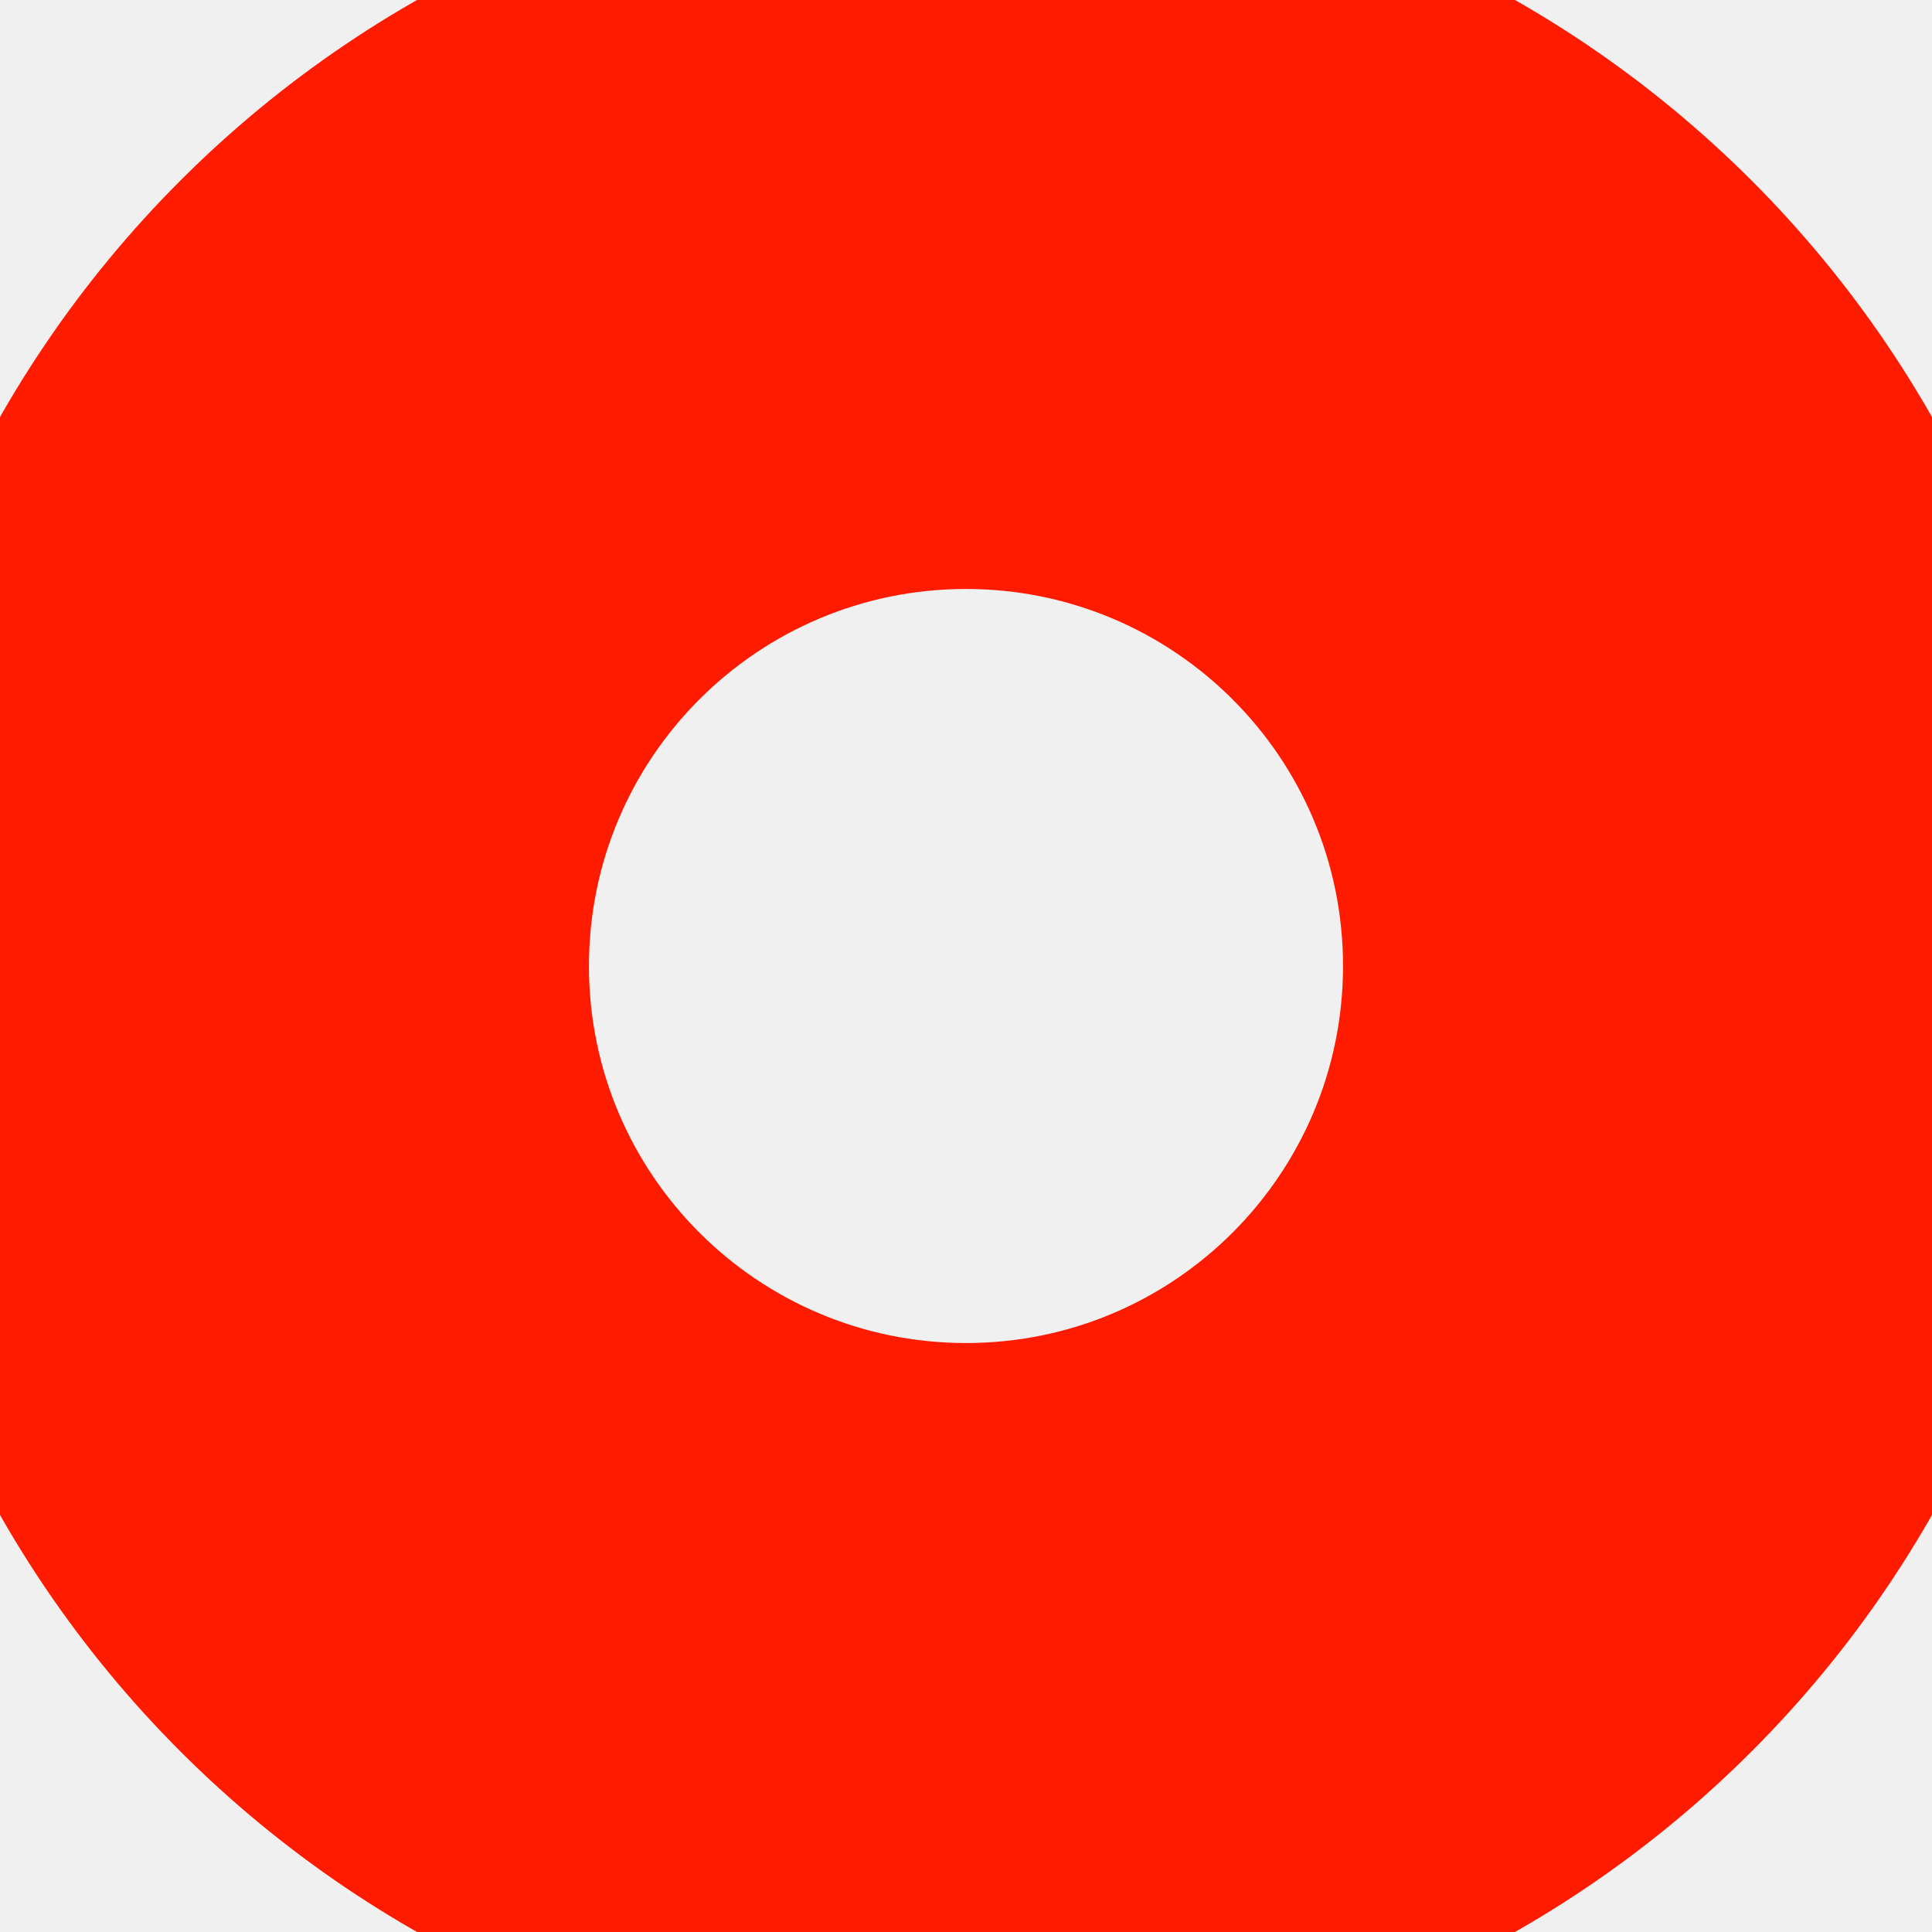
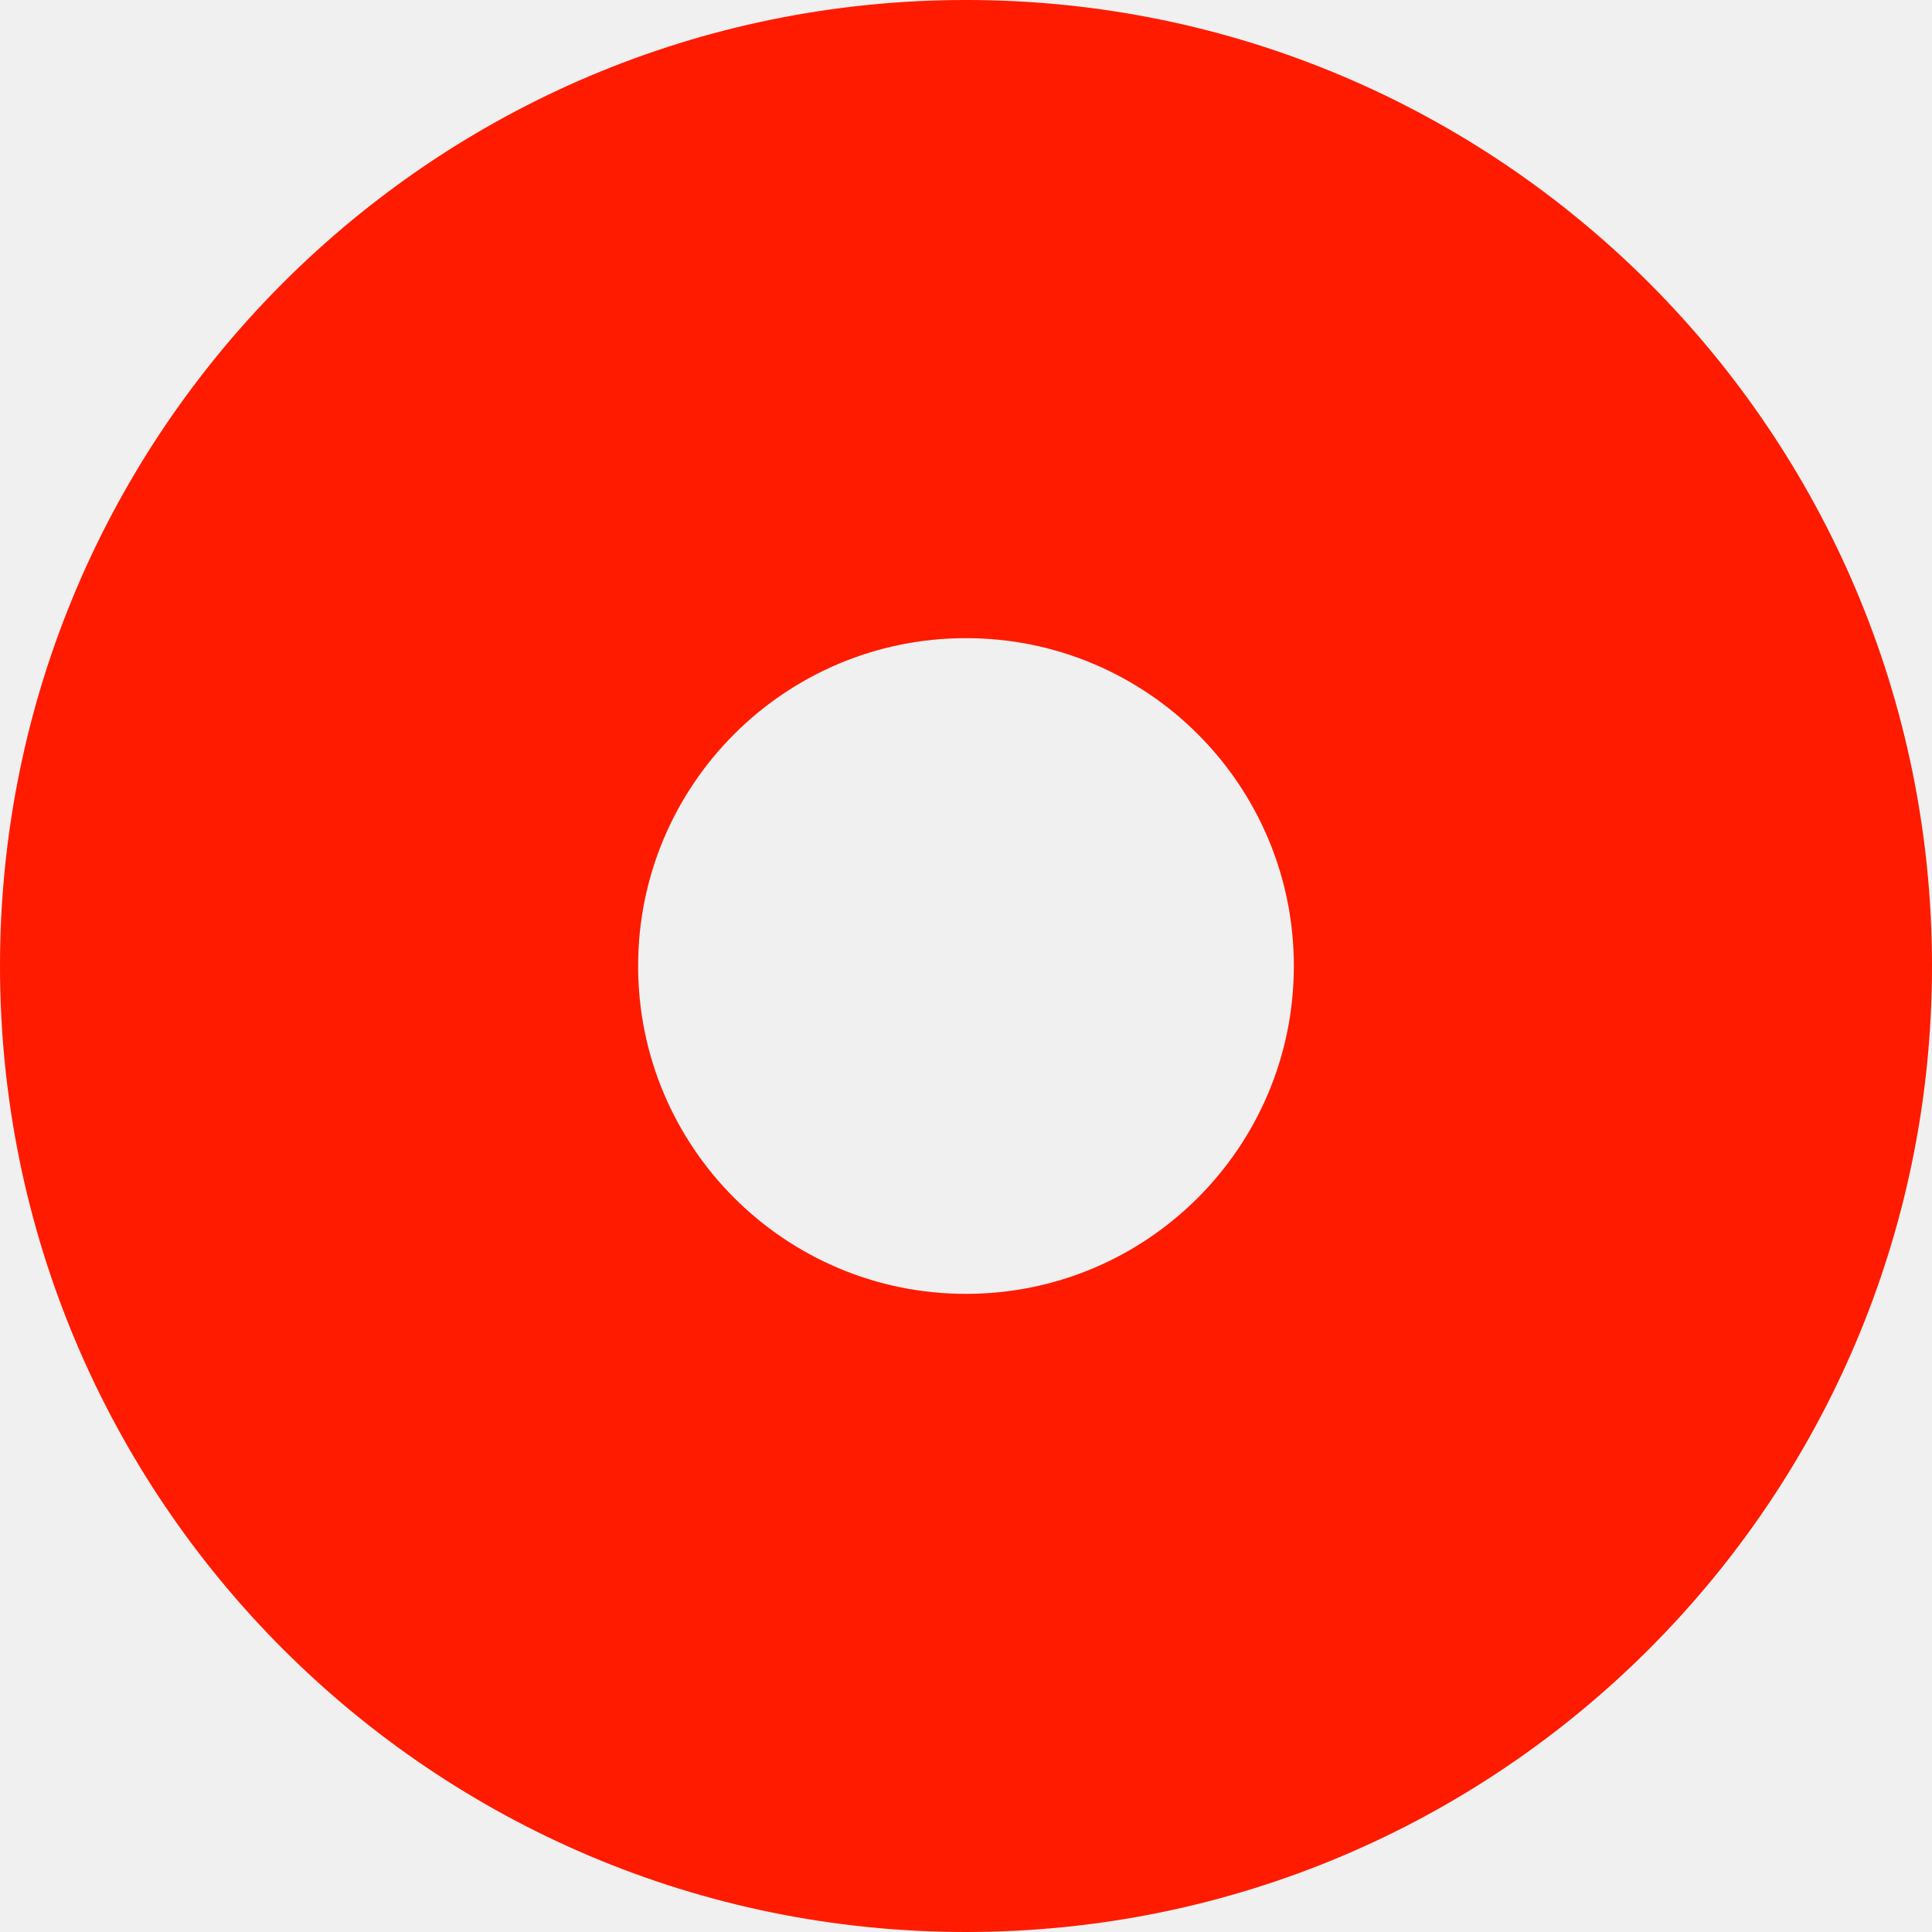
<svg xmlns="http://www.w3.org/2000/svg" width="180" height="180" viewBox="0 0 180 180" fill="none">
  <g clip-path="url(#clip0_340_1310)">
-     <g transform="translate(90 90) scale(1.15) translate(-90 -90)">
-       <path d="M90 -0.001C139.706 -0.001 180 40.294 180 89.999C180 139.705 139.706 180 90 180C40.294 180 0 139.705 0 89.999C0 40.294 40.294 -0.001 90 -0.001ZM89.999 59.455C73.129 59.455 59.453 73.13 59.453 90C59.453 106.87 73.129 120.546 89.999 120.546C106.869 120.546 120.545 106.87 120.545 90C120.545 73.13 106.869 59.455 89.999 59.455Z" fill="#FF1B00" />
-     </g>
+     <path d="M90 -0.001C139.706 -0.001 180 40.294 180 89.999C180 139.705 139.706 180 90 180C40.294 180 0 139.705 0 89.999C0 40.294 40.294 -0.001 90 -0.001ZM89.999 59.455C73.129 59.455 59.453 73.13 59.453 90C59.453 106.87 73.129 120.546 89.999 120.546C106.869 120.546 120.545 106.87 120.545 90C120.545 73.13 106.869 59.455 89.999 59.455Z" fill="#FF1B00" />
  </g>
  <defs>
    <clipPath id="clip0_340_1310">
      <rect width="180" height="180" fill="white" />
    </clipPath>
  </defs>
</svg>
